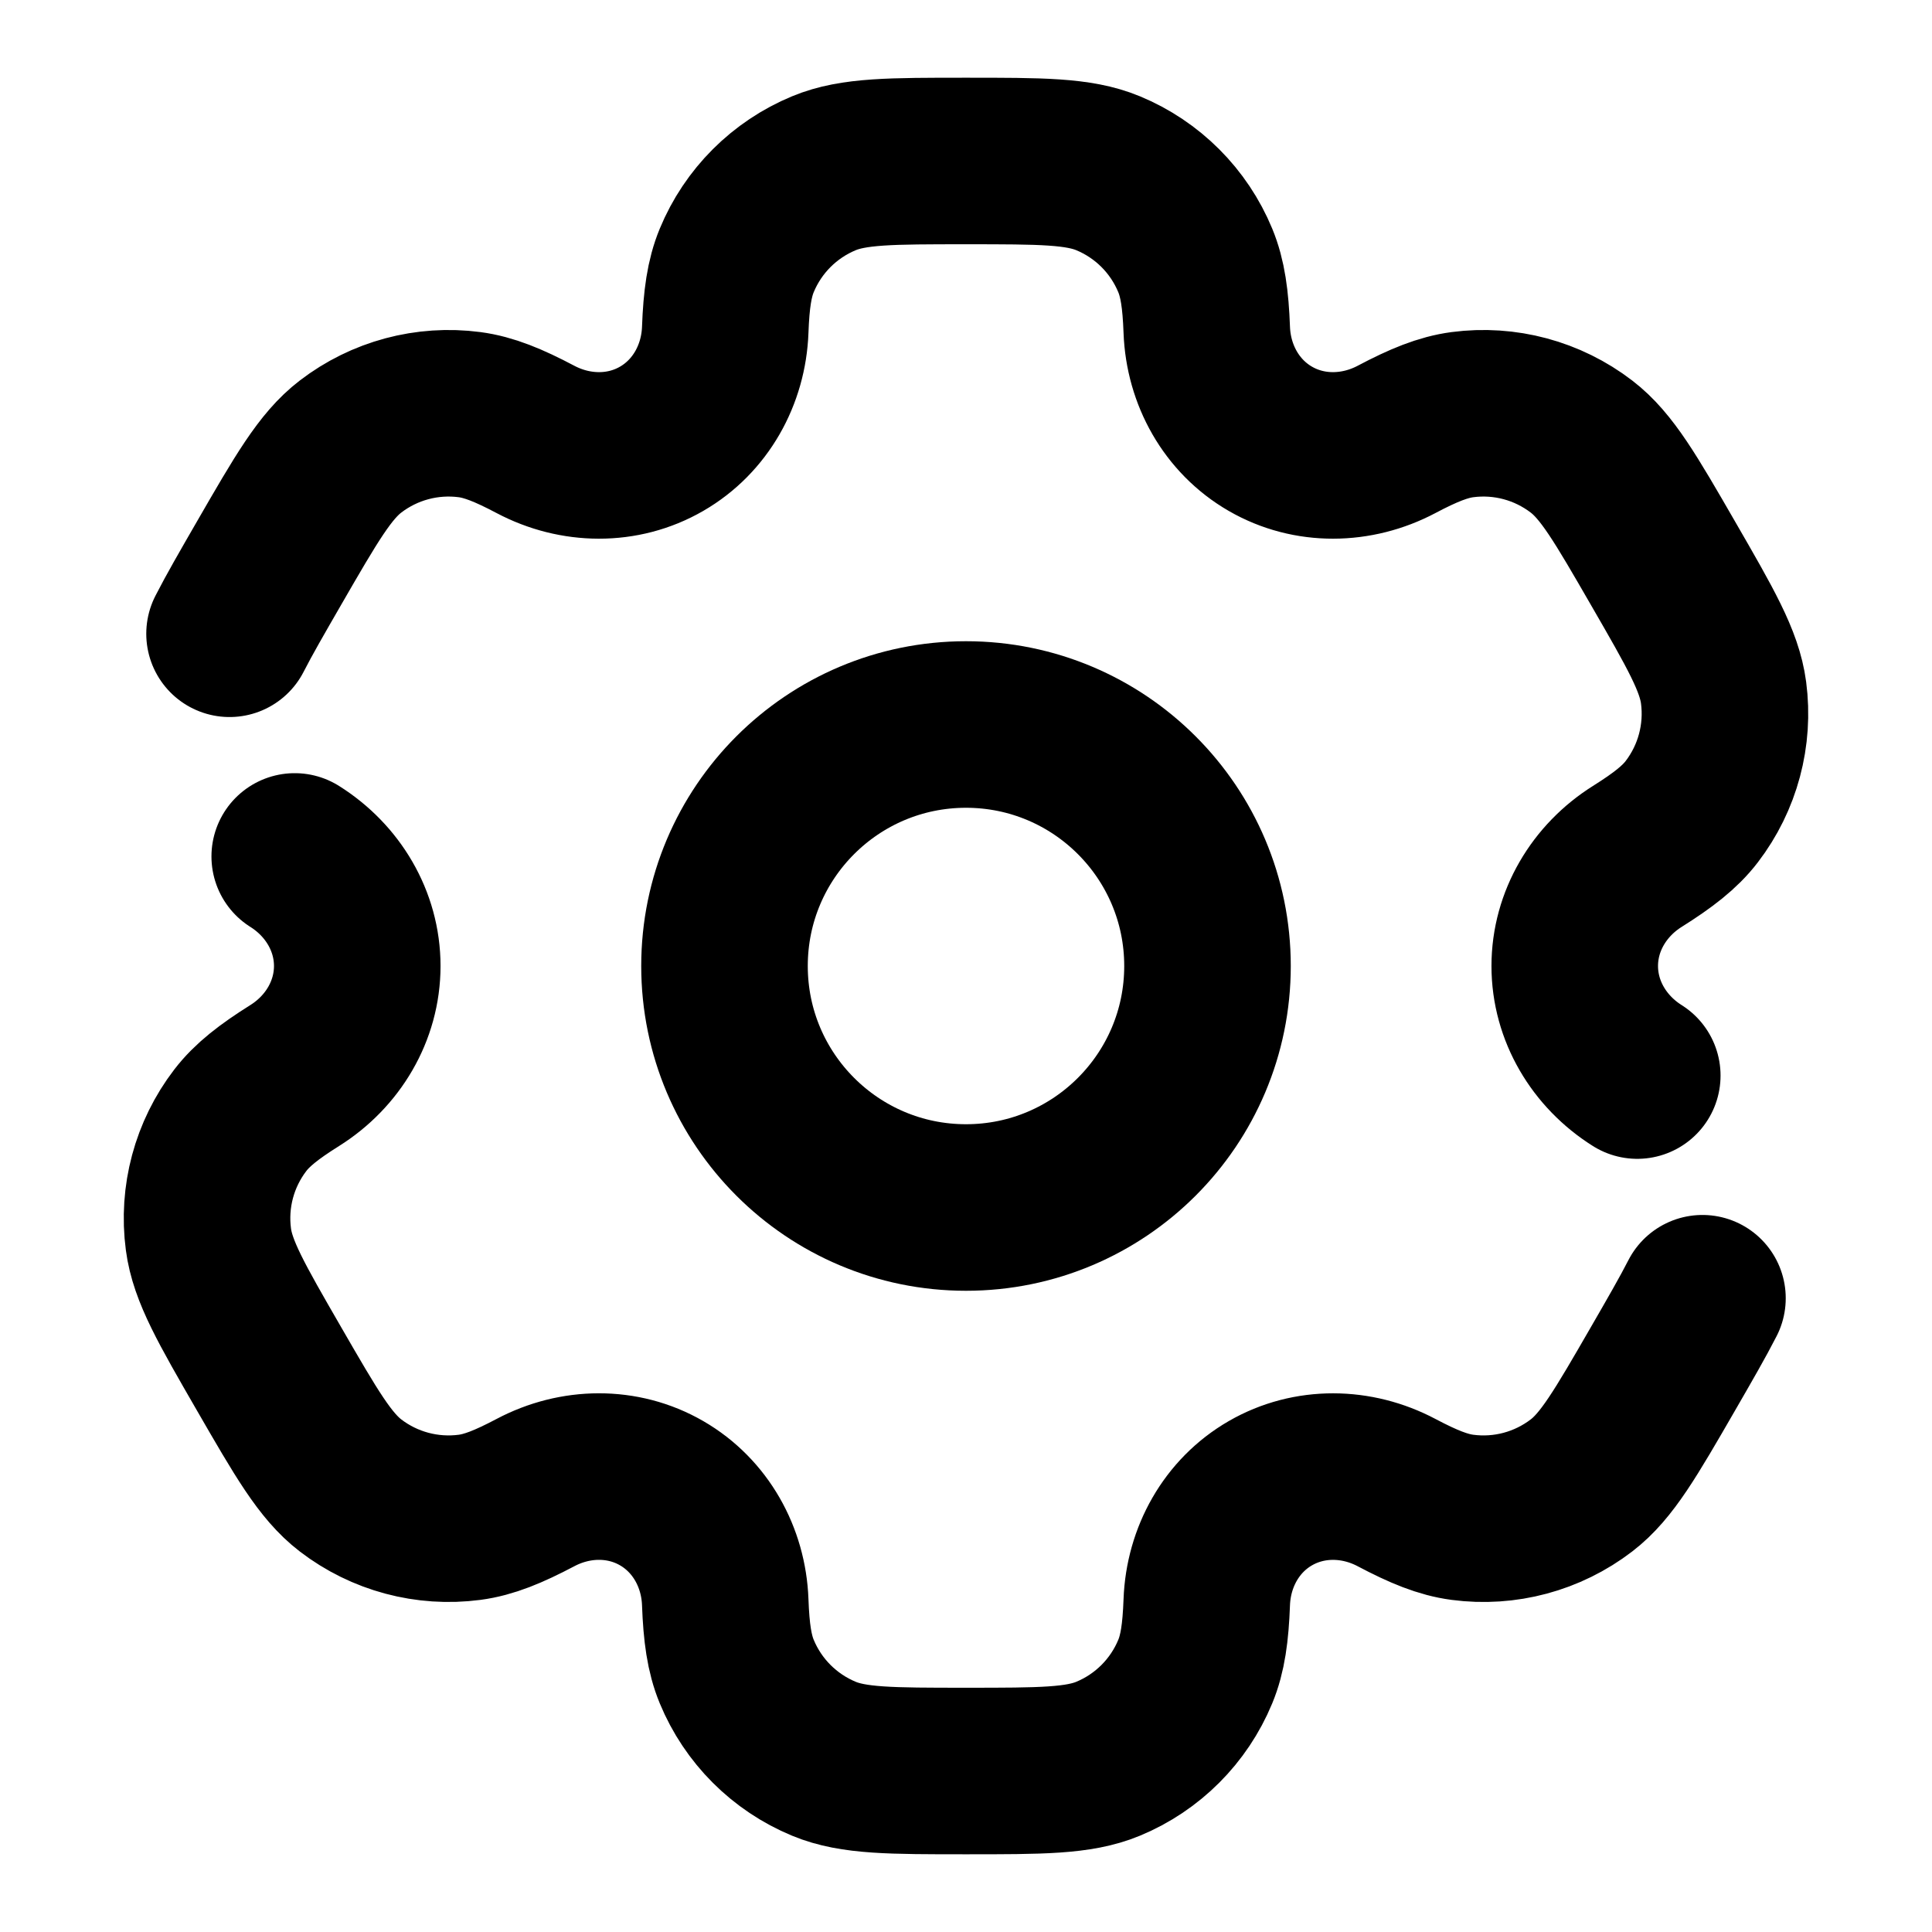
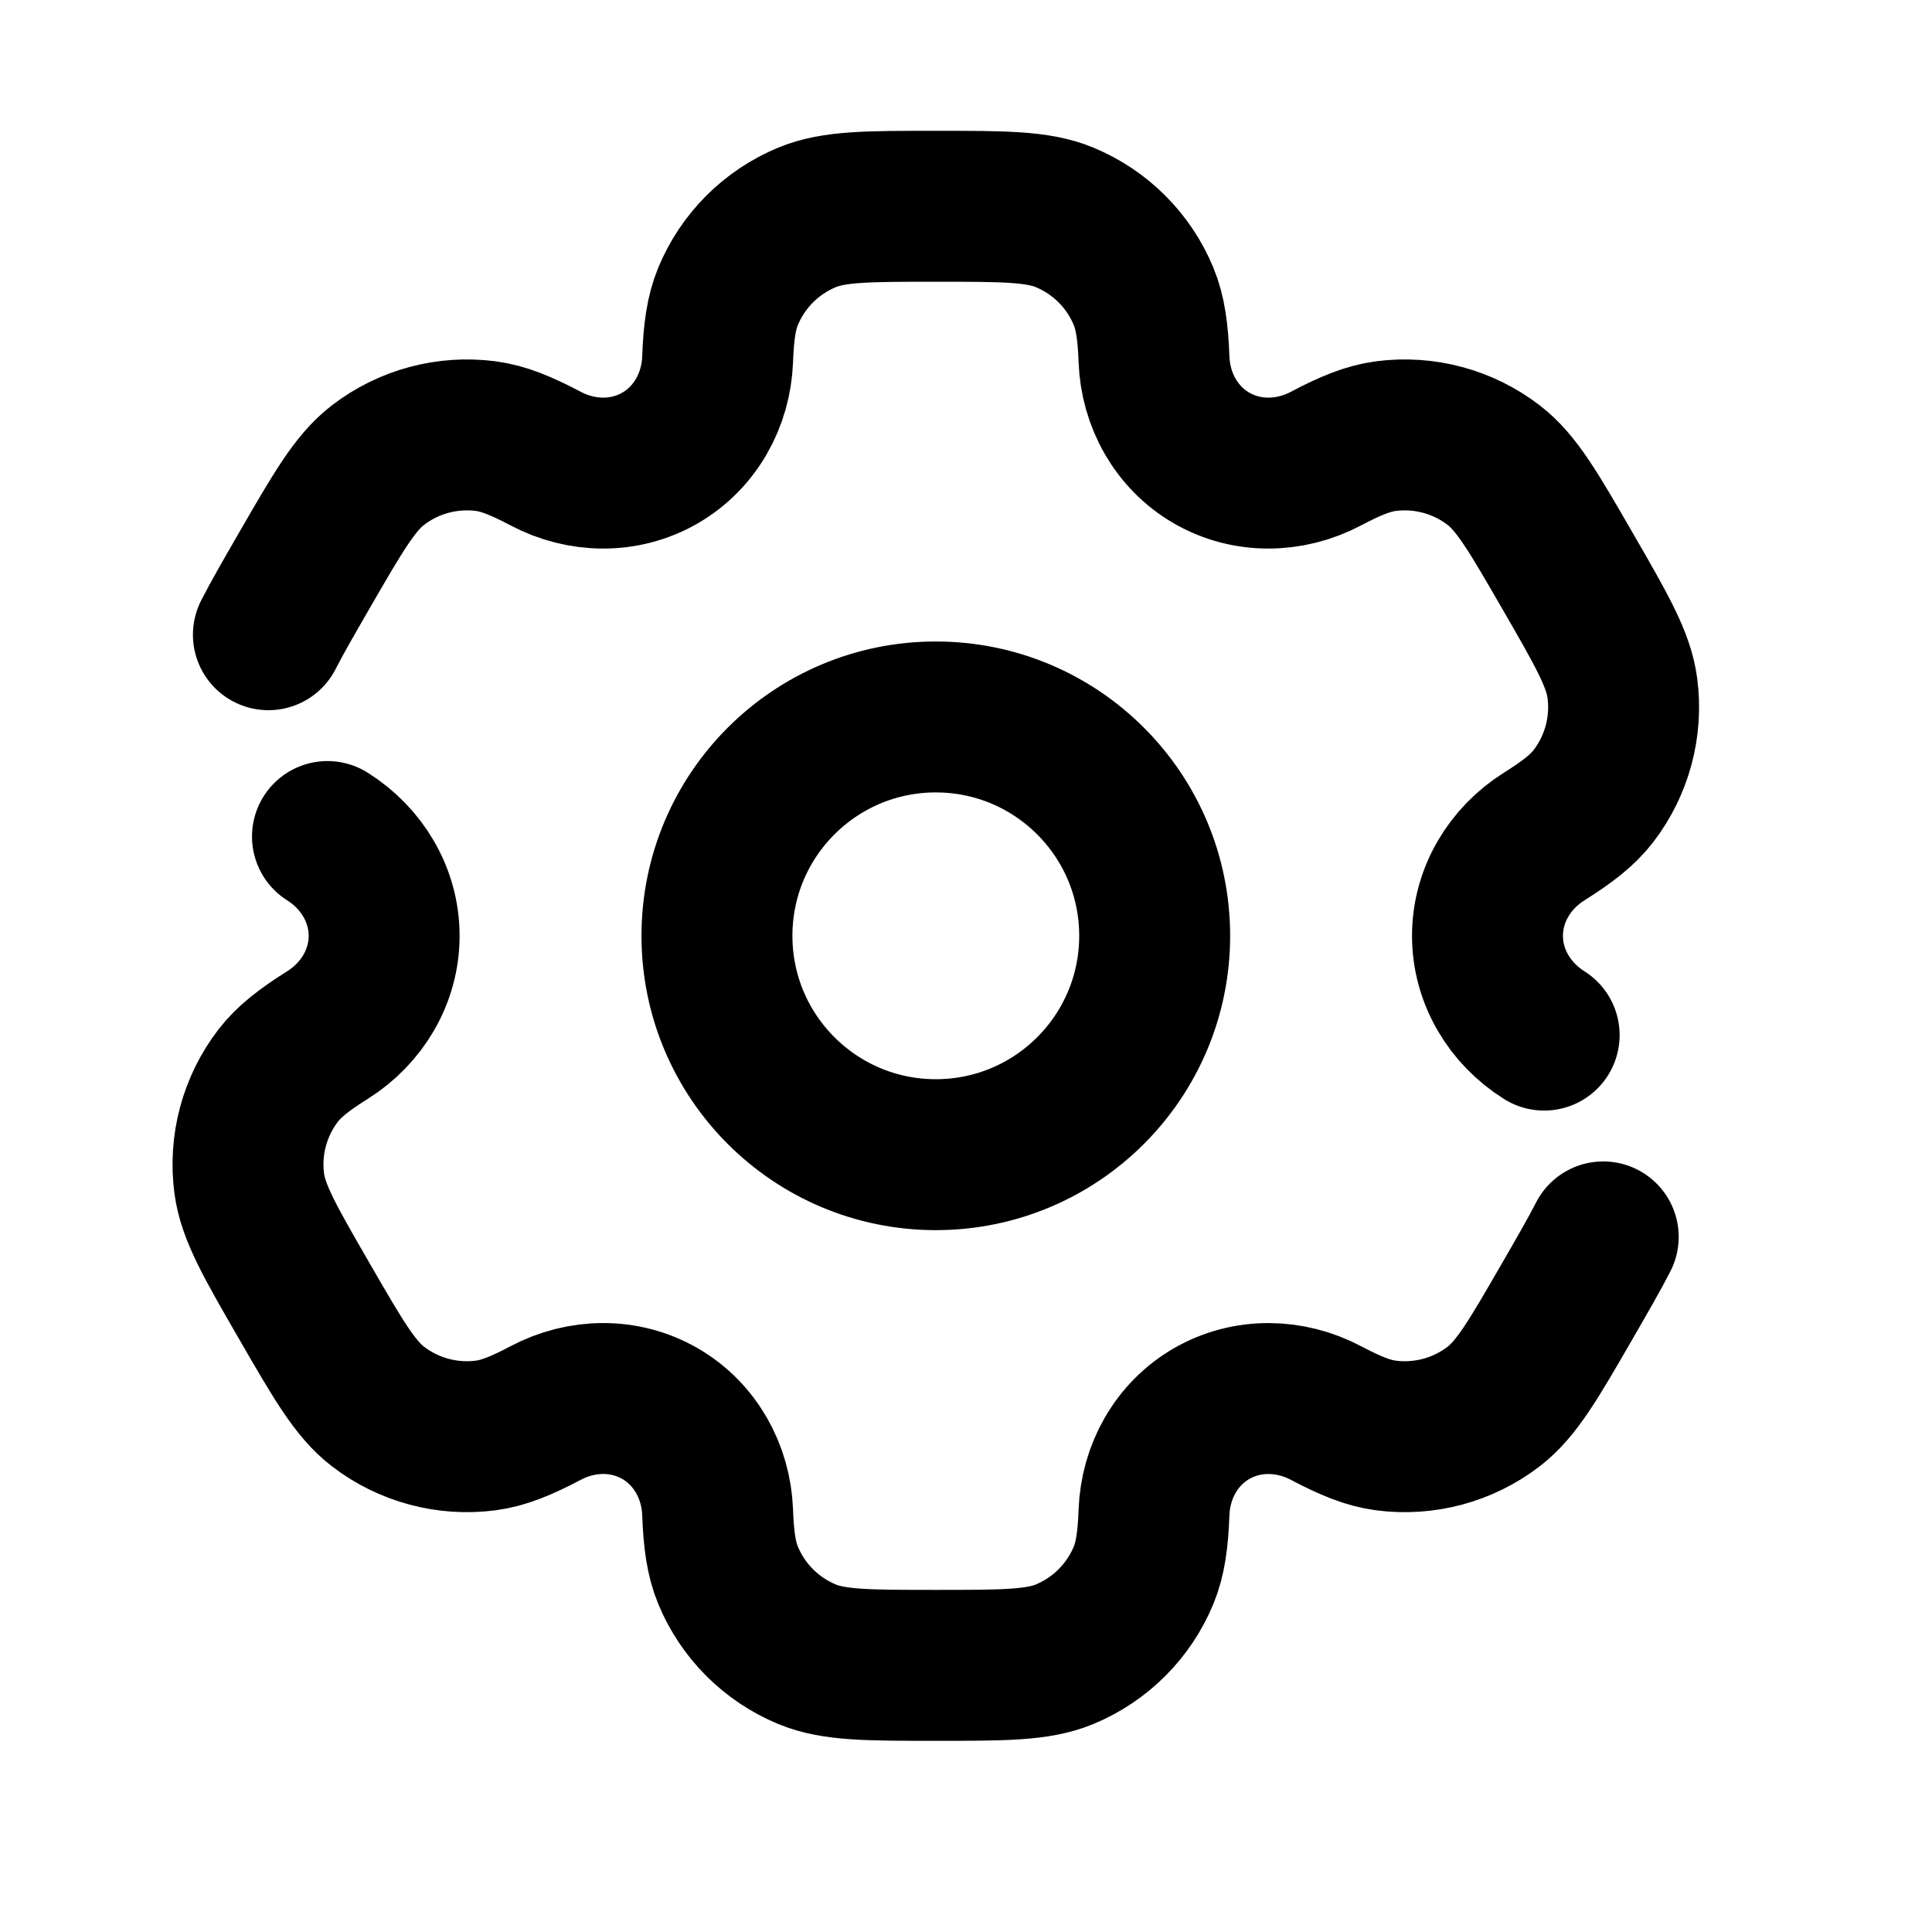
- <svg xmlns="http://www.w3.org/2000/svg" width="58" height="58" viewBox="0 0 58 58" fill="none">
-   <path d="M29 36.25C33.004 36.25 36.25 33.004 36.25 29C36.25 24.996 33.004 21.75 29 21.75C24.996 21.75 21.75 24.996 21.75 29C21.75 33.004 24.996 36.25 29 36.25Z" stroke="black" stroke-width="5" />
-   <path d="M8.848 25.711C9.99 26.429 10.725 27.651 10.725 29C10.725 30.349 9.99 31.571 8.848 32.288C8.071 32.776 7.57 33.167 7.214 33.631C6.434 34.648 6.089 35.933 6.257 37.204C6.382 38.157 6.945 39.133 8.071 41.083C9.197 43.033 9.76 44.008 10.523 44.594C11.54 45.374 12.825 45.718 14.096 45.551C14.676 45.475 15.264 45.236 16.076 44.808C17.268 44.177 18.694 44.152 19.863 44.827C21.03 45.501 21.722 46.749 21.772 48.096C21.806 49.014 21.894 49.642 22.118 50.183C22.608 51.367 23.549 52.308 24.734 52.799C25.622 53.167 26.748 53.167 29 53.167C31.252 53.167 32.378 53.167 33.266 52.799C34.451 52.308 35.392 51.367 35.882 50.183C36.106 49.642 36.194 49.014 36.228 48.097C36.278 46.749 36.969 45.501 38.138 44.827C39.306 44.153 40.732 44.178 41.924 44.808C42.736 45.237 43.324 45.475 43.904 45.551C45.175 45.719 46.46 45.374 47.477 44.594C48.24 44.009 48.803 43.034 49.929 41.083C50.43 40.215 50.82 39.54 51.109 38.974M49.152 32.289C48.01 31.571 47.275 30.349 47.275 29C47.275 27.651 48.01 26.429 49.152 25.711C49.929 25.223 50.43 24.833 50.786 24.369C51.566 23.352 51.91 22.066 51.743 20.795C51.618 19.842 51.055 18.867 49.929 16.917C48.803 14.966 48.24 13.991 47.477 13.406C46.46 12.626 45.175 12.281 43.904 12.448C43.324 12.525 42.735 12.763 41.924 13.192C40.731 13.822 39.305 13.848 38.137 13.173C36.969 12.499 36.278 11.251 36.228 9.904C36.194 8.986 36.106 8.358 35.882 7.817C35.392 6.633 34.451 5.692 33.266 5.201C32.378 4.833 31.252 4.833 29 4.833C26.748 4.833 25.622 4.833 24.734 5.201C23.549 5.692 22.608 6.633 22.118 7.817C21.894 8.358 21.806 8.986 21.772 9.903C21.722 11.251 21.03 12.499 19.862 13.173C18.694 13.848 17.268 13.822 16.076 13.192C15.264 12.763 14.676 12.525 14.096 12.448C12.825 12.281 11.54 12.626 10.523 13.406C9.76 13.991 9.197 14.966 8.071 16.917C7.57 17.785 7.18 18.46 6.891 19.026" stroke="black" stroke-width="5" stroke-linecap="round" />
+ <svg xmlns="http://www.w3.org/2000/svg" width="800" height="800" viewBox="0 0 64 64" fill="none">
+   <g transform="translate(2, 2)">
+     <path d="M29 36.25C33.004 36.25 36.25 33.004 36.25 29C36.25 24.996 33.004 21.75 29 21.75C24.996 21.75 21.75 24.996 21.75 29C21.75 33.004 24.996 36.25 29 36.25Z" stroke="black" stroke-width="5" />
+     <path d="M8.848 25.711C9.99 26.429 10.725 27.651 10.725 29C10.725 30.349 9.99 31.571 8.848 32.288C8.071 32.776 7.57 33.167 7.214 33.631C6.434 34.648 6.089 35.933 6.257 37.204C6.382 38.157 6.945 39.133 8.071 41.083C9.197 43.033 9.76 44.008 10.523 44.594C11.54 45.374 12.825 45.718 14.096 45.551C14.676 45.475 15.264 45.236 16.076 44.808C17.268 44.177 18.694 44.152 19.863 44.827C21.03 45.501 21.722 46.749 21.772 48.096C21.806 49.014 21.894 49.642 22.118 50.183C22.608 51.367 23.549 52.308 24.734 52.799C25.622 53.167 26.748 53.167 29 53.167C31.252 53.167 32.378 53.167 33.266 52.799C34.451 52.308 35.392 51.367 35.882 50.183C36.106 49.642 36.194 49.014 36.228 48.097C36.278 46.749 36.969 45.501 38.138 44.827C39.306 44.153 40.732 44.178 41.924 44.808C42.736 45.237 43.324 45.475 43.904 45.551C45.175 45.719 46.46 45.374 47.477 44.594C48.24 44.009 48.803 43.034 49.929 41.083C50.43 40.215 50.82 39.54 51.109 38.974M49.152 32.289C48.01 31.571 47.275 30.349 47.275 29C47.275 27.651 48.01 26.429 49.152 25.711C49.929 25.223 50.43 24.833 50.786 24.369C51.566 23.352 51.91 22.066 51.743 20.795C51.618 19.842 51.055 18.867 49.929 16.917C48.803 14.966 48.24 13.991 47.477 13.406C46.46 12.626 45.175 12.281 43.904 12.448C43.324 12.525 42.735 12.763 41.924 13.192C40.731 13.822 39.305 13.848 38.137 13.173C36.969 12.499 36.278 11.251 36.228 9.904C36.194 8.986 36.106 8.358 35.882 7.817C35.392 6.633 34.451 5.692 33.266 5.201C32.378 4.833 31.252 4.833 29 4.833C26.748 4.833 25.622 4.833 24.734 5.201C23.549 5.692 22.608 6.633 22.118 7.817C21.894 8.358 21.806 8.986 21.772 9.903C21.722 11.251 21.03 12.499 19.862 13.173C18.694 13.848 17.268 13.822 16.076 13.192C15.264 12.763 14.676 12.525 14.096 12.448C12.825 12.281 11.54 12.626 10.523 13.406C9.76 13.991 9.197 14.966 8.071 16.917C7.57 17.785 7.18 18.46 6.891 19.026" stroke="black" stroke-width="5" stroke-linecap="round" />
+   </g>
</svg>
